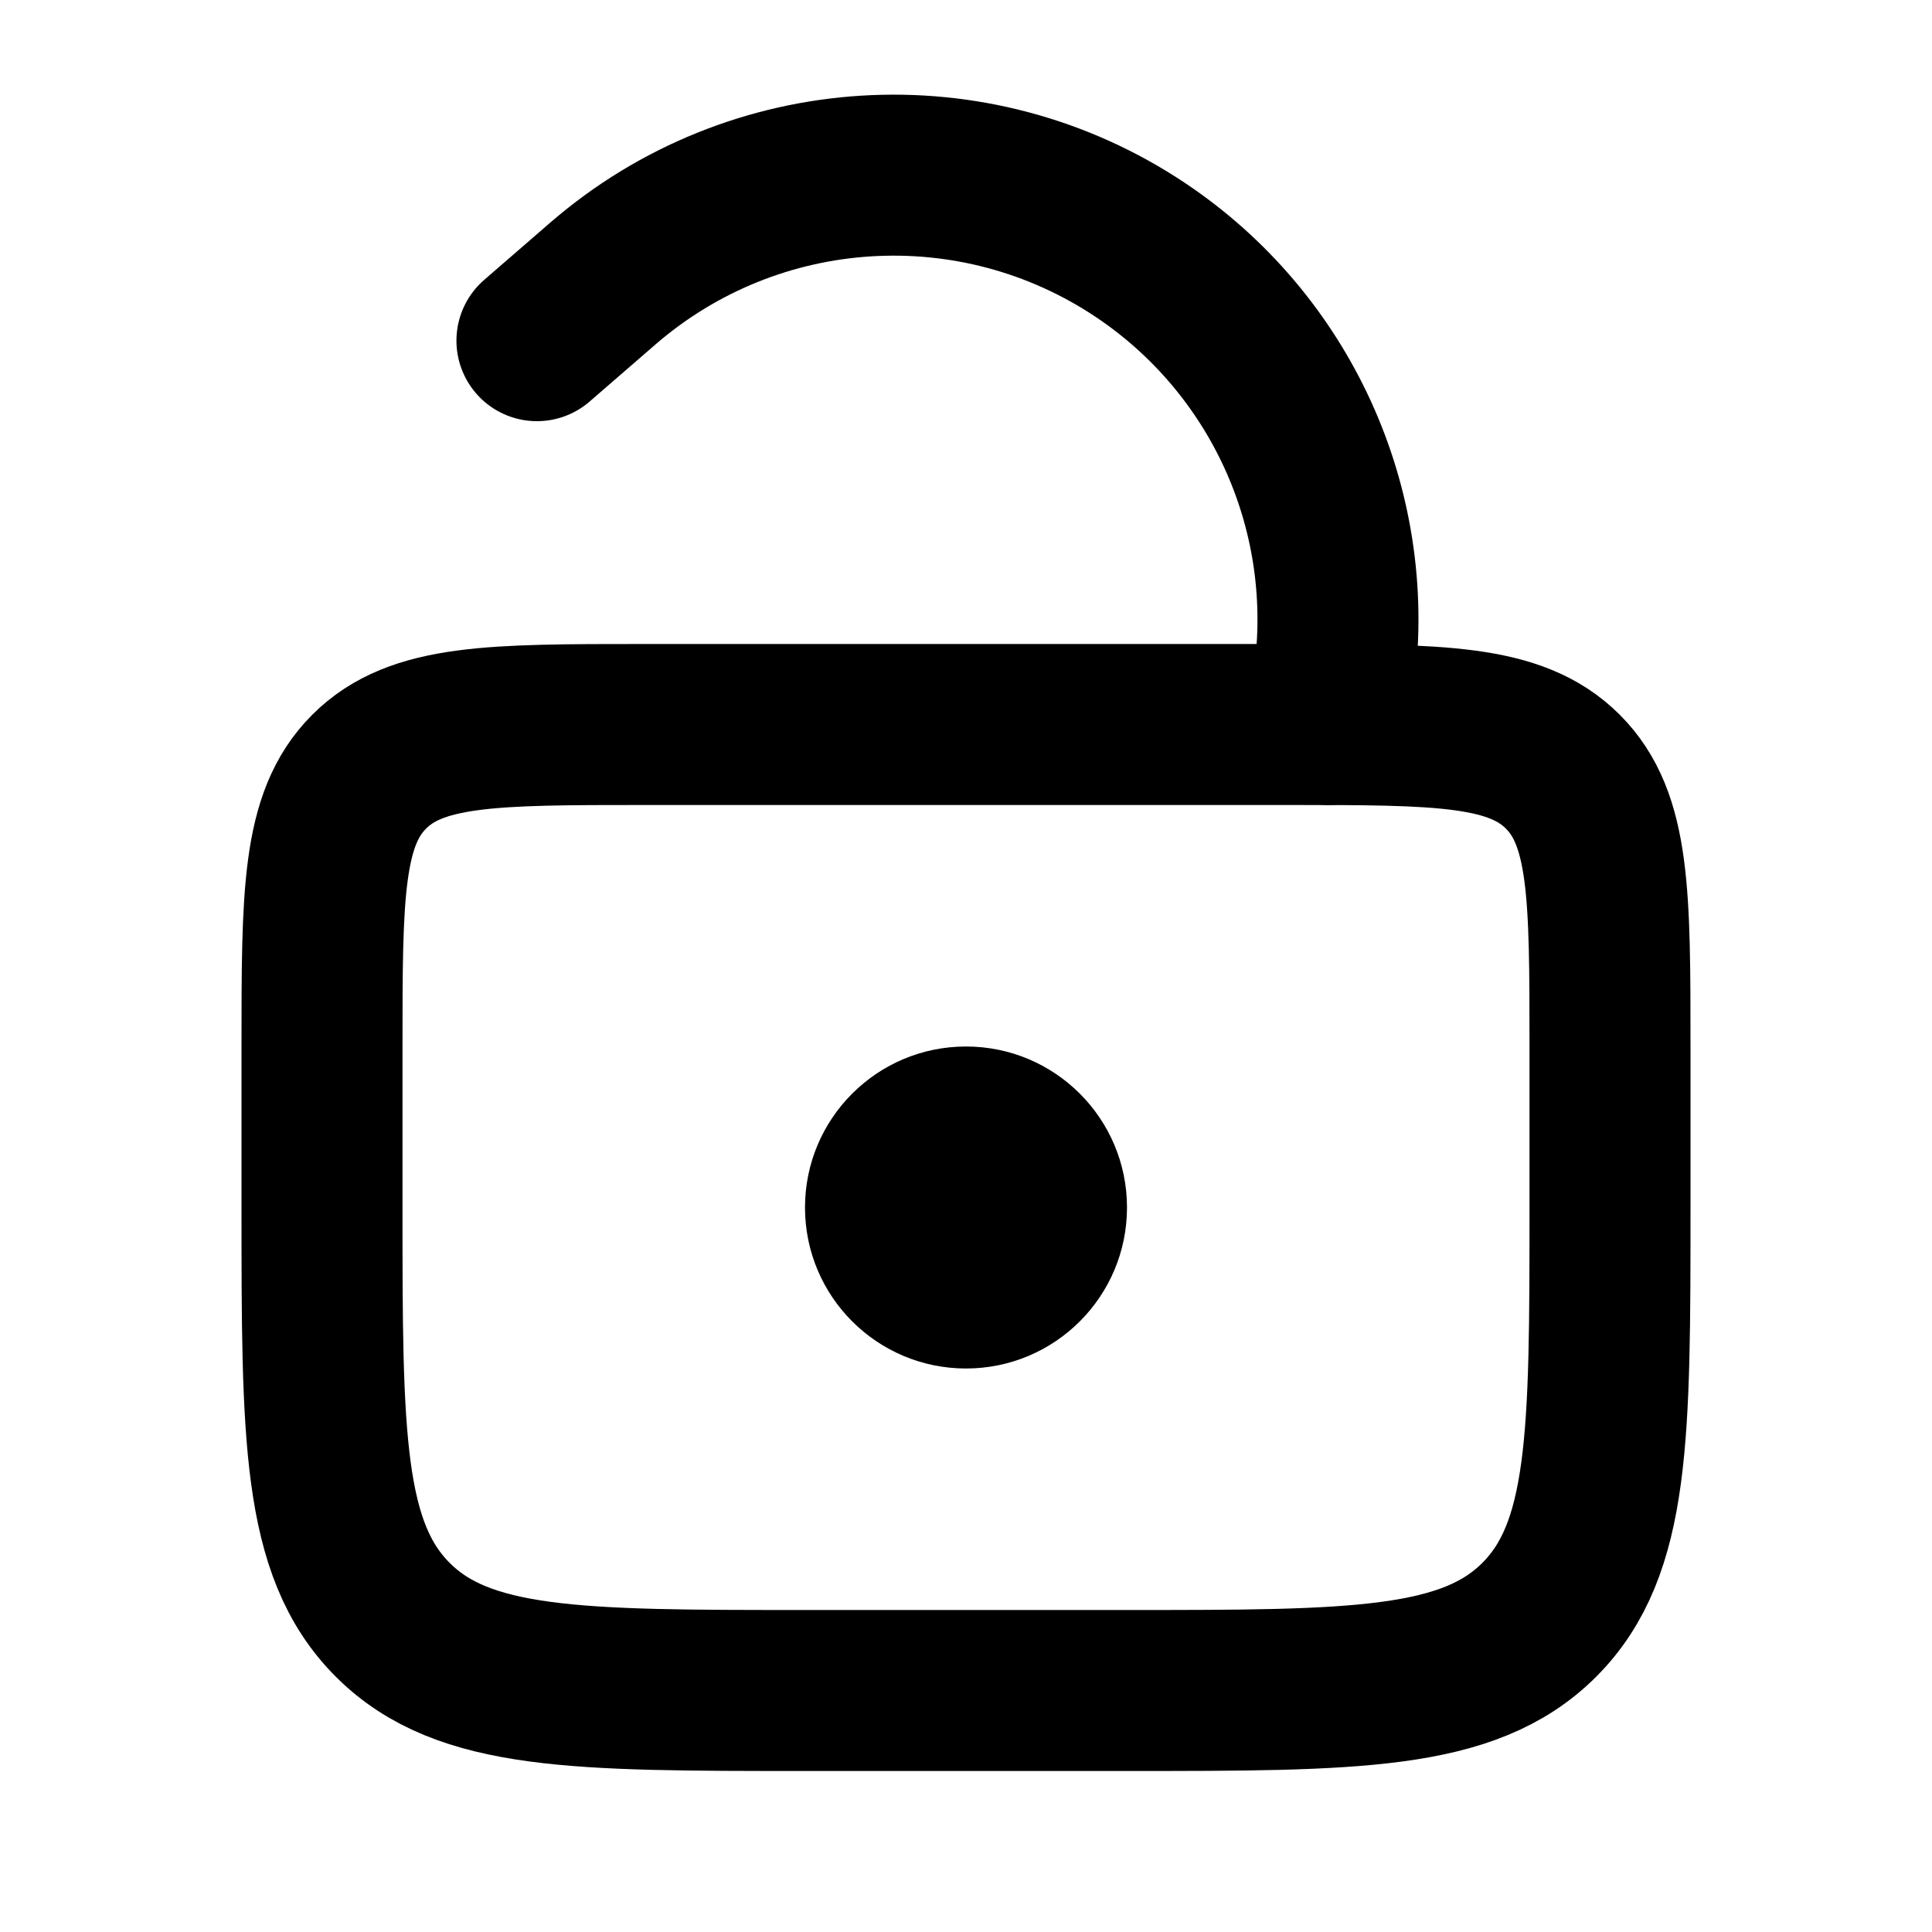
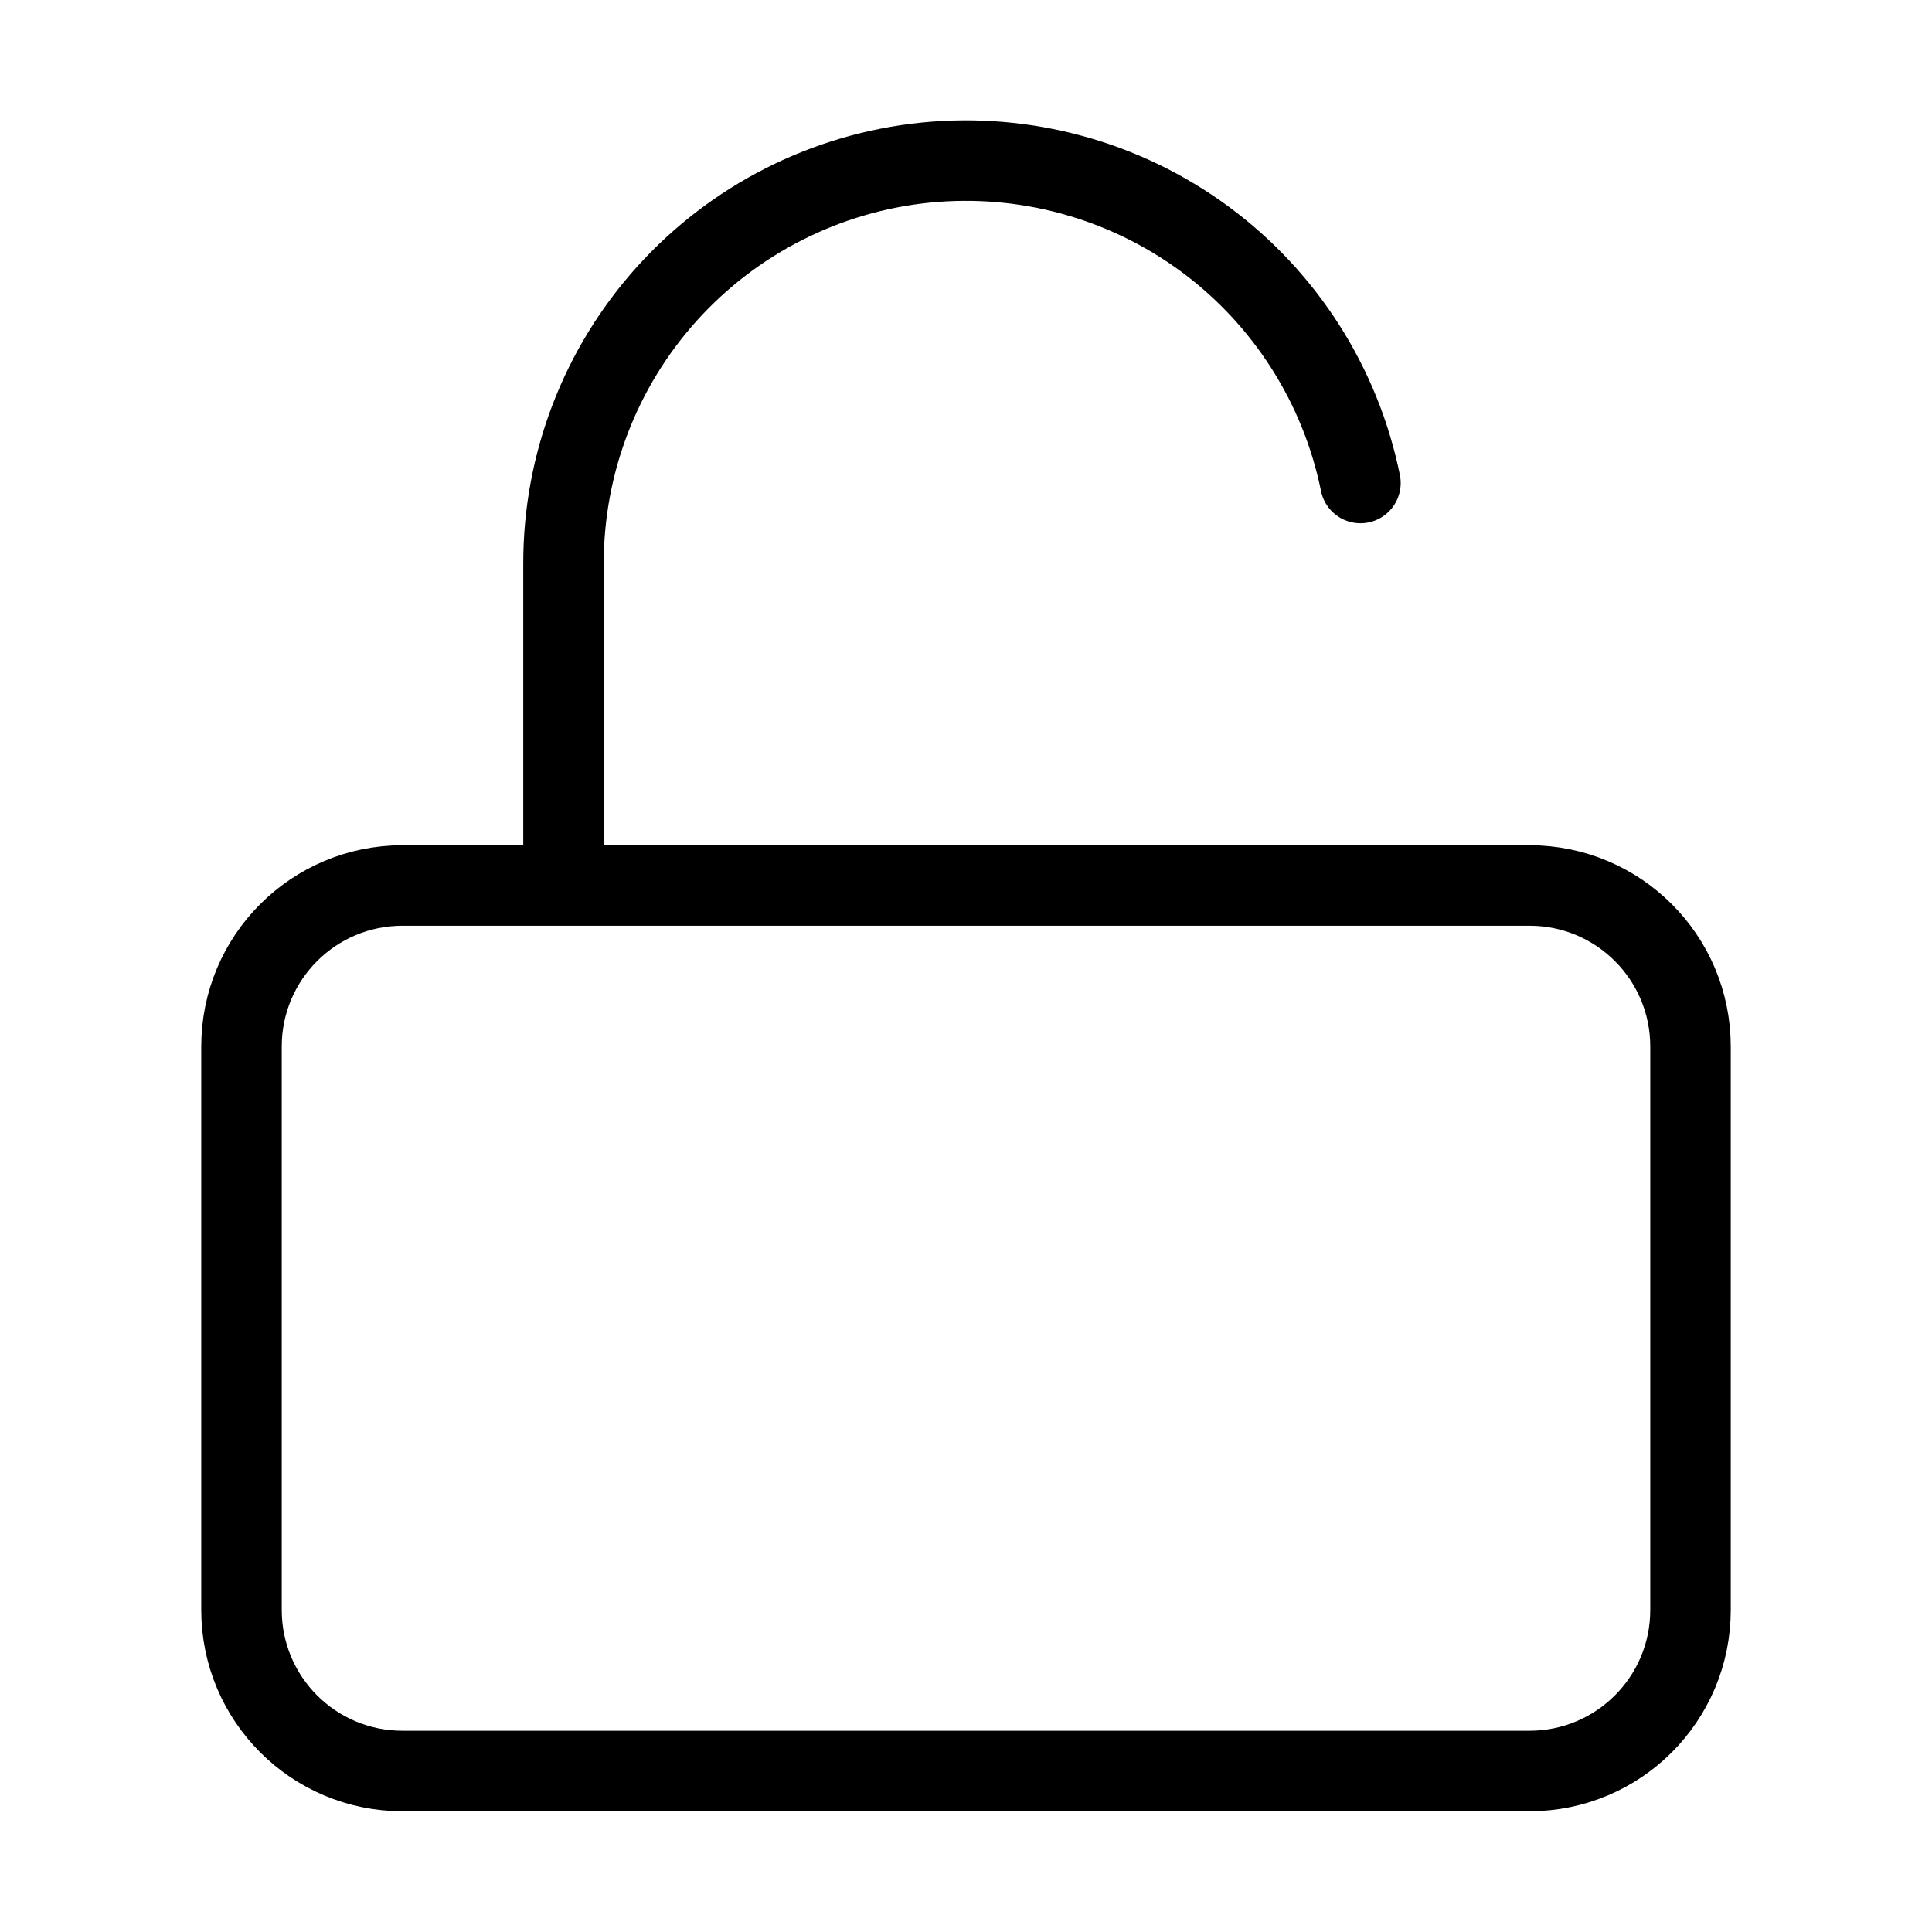
<svg xmlns="http://www.w3.org/2000/svg" width="24" height="24" viewBox="0 0 24 24" fill="none">
-   <path d="M4 13C4 11.115 4 10.172 4.586 9.586C5.172 9 6.114 9 8 9H16C17.886 9 18.828 9 19.414 9.586C20 10.172 20 11.115 20 13V15C20 17.829 20 19.243 19.121 20.122C18.243 21 16.828 21 14 21H10C7.172 21 5.757 21 4.879 20.122C4 19.243 4 17.829 4 15V13Z" stroke="currentColor" stroke-width="2" />
-   <path d="M16.5 9L16.578 8.379C16.837 6.308 15.904 4.268 14.169 3.107V3.107C12.102 1.725 9.367 1.896 7.488 3.523L6.67 4.232" stroke="currentColor" stroke-width="2" stroke-linecap="round" />
-   <circle cx="12" cy="15" r="2" fill="currentColor" />
+   <path d="M7 11V7C6.999 5.76 7.458 4.564 8.289 3.644C9.12 2.724 10.264 2.145 11.498 2.02C12.731 1.896 13.967 2.234 14.966 2.969C15.964 3.705 16.653 4.785 16.9 6M5 11H19C20.105 11 21 11.895 21 13V20C21 21.105 20.105 22 19 22H5C3.895 22 3 21.105 3 20V13C3 11.895 3.895 11 5 11Z" stroke="currentColor" stroke-width="1" stroke-linecap="round" stroke-linejoin="round" />
</svg>
